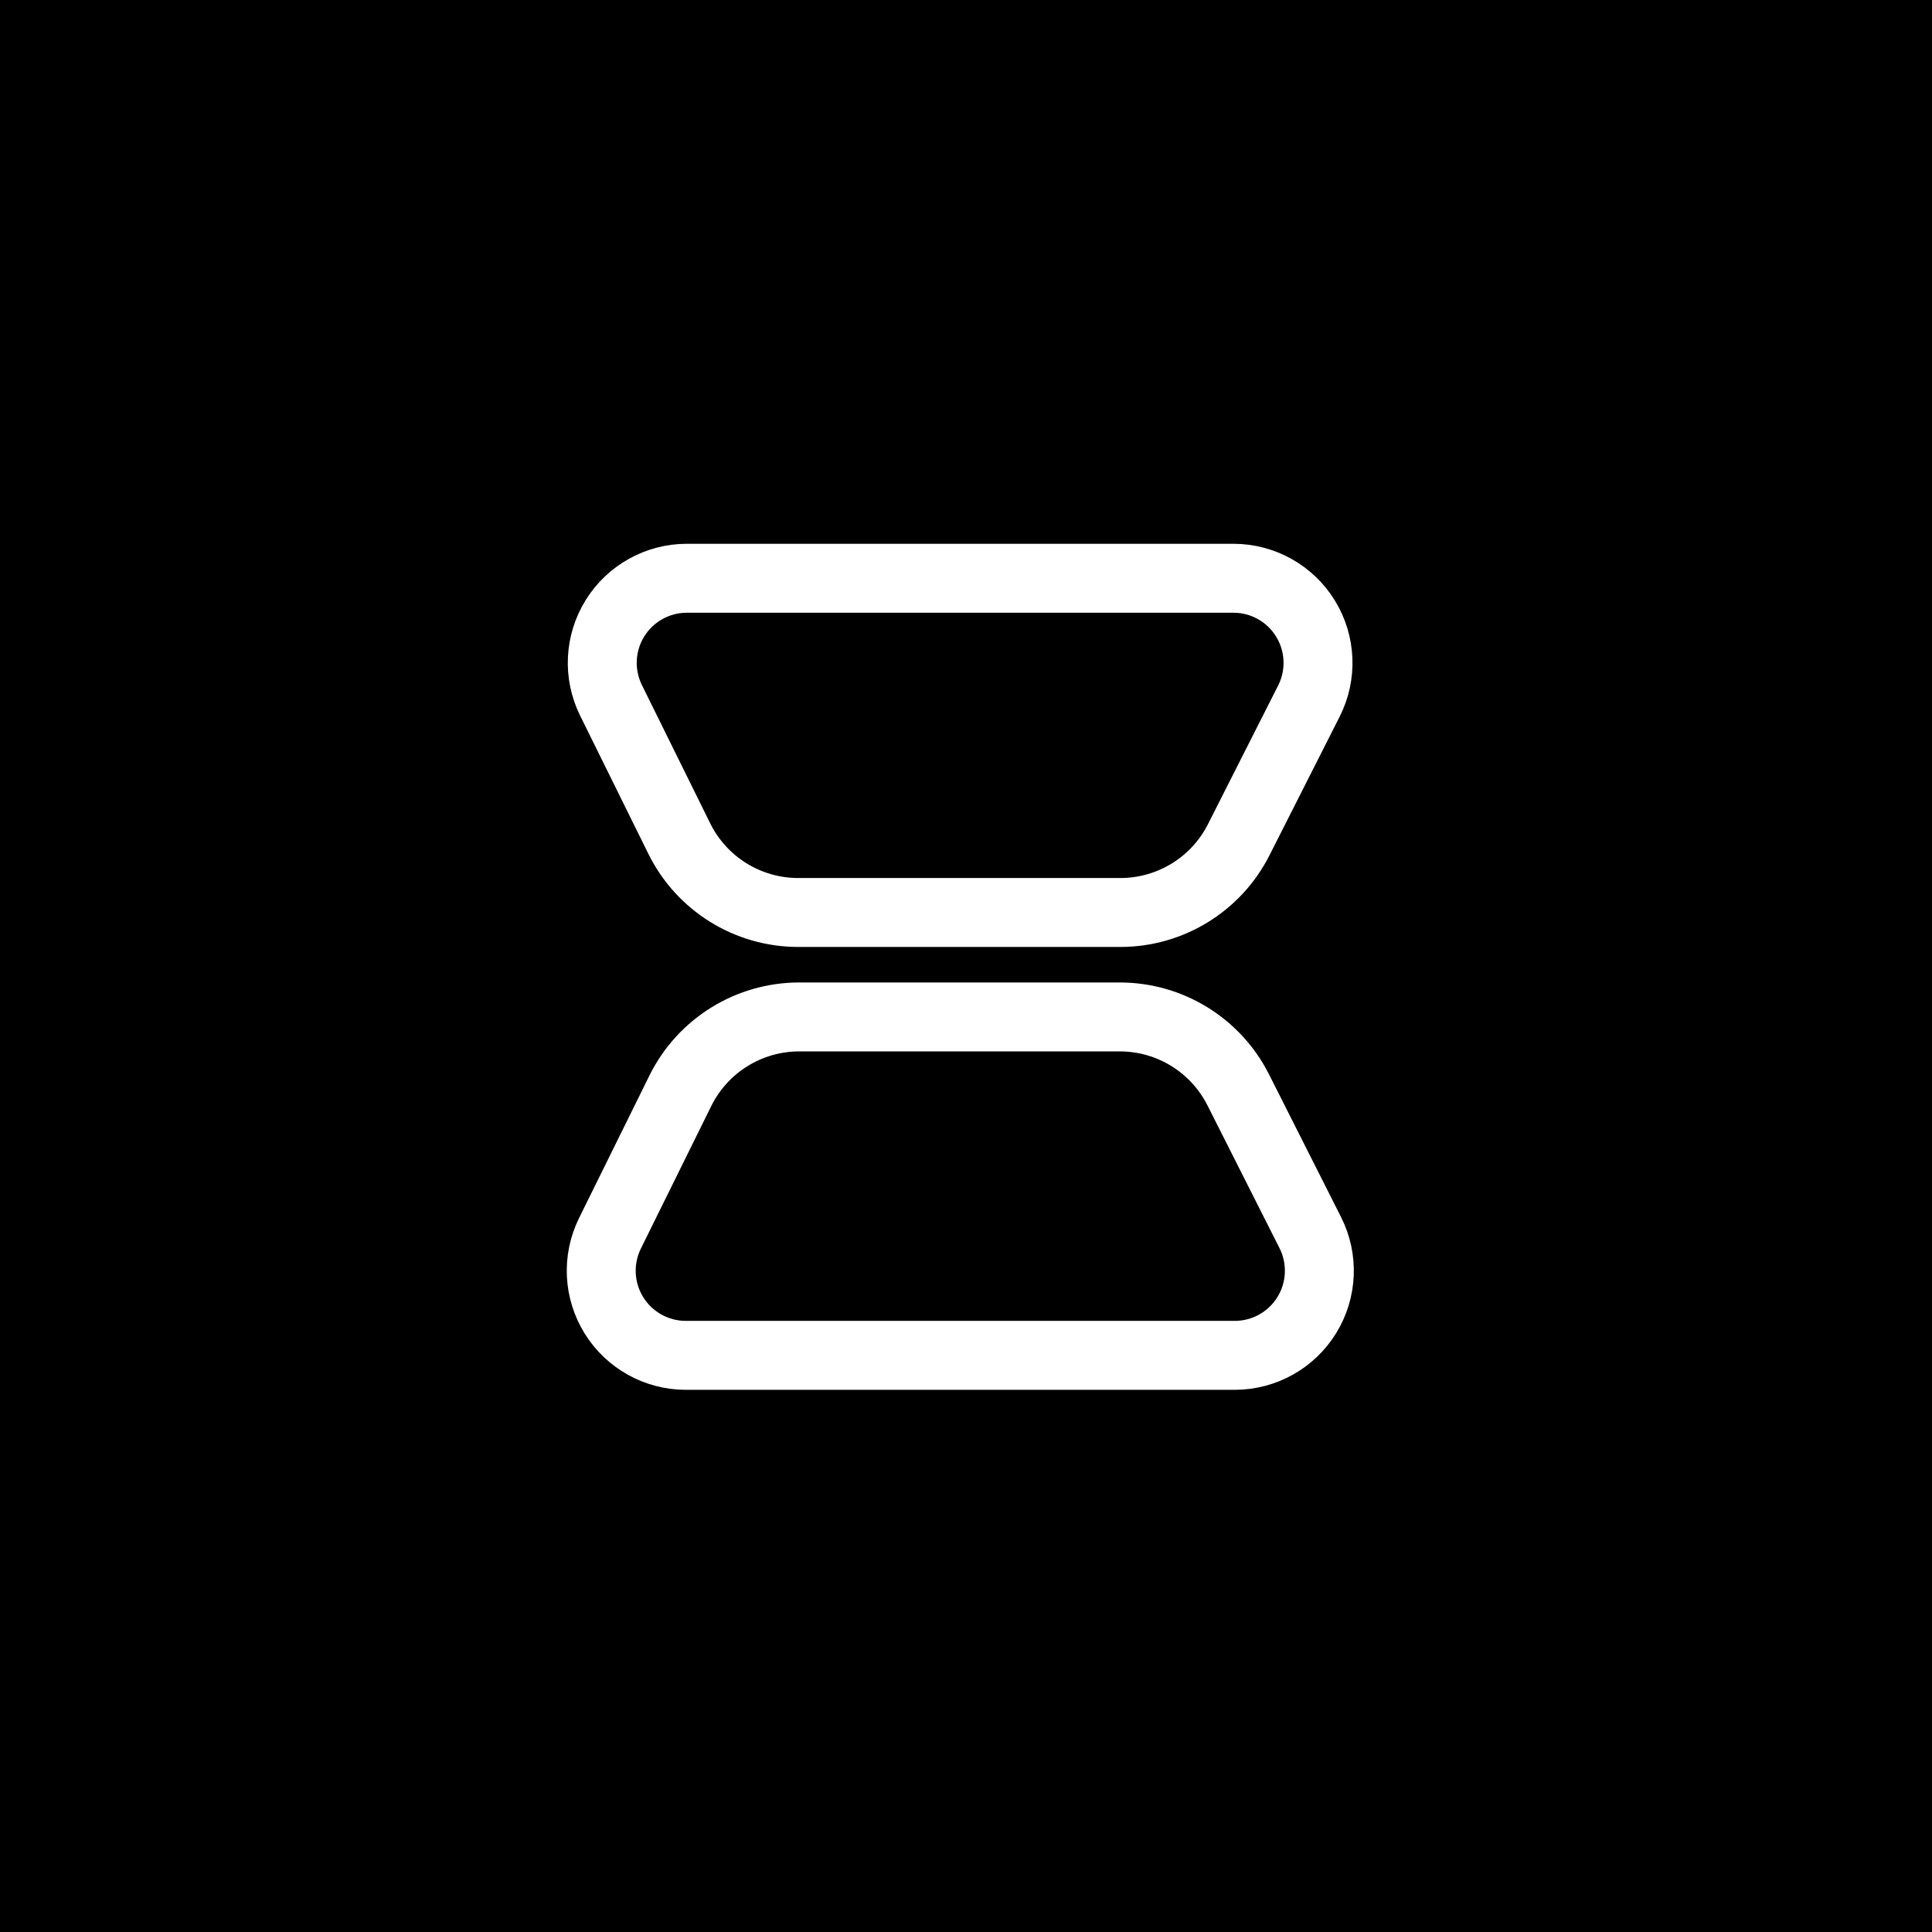
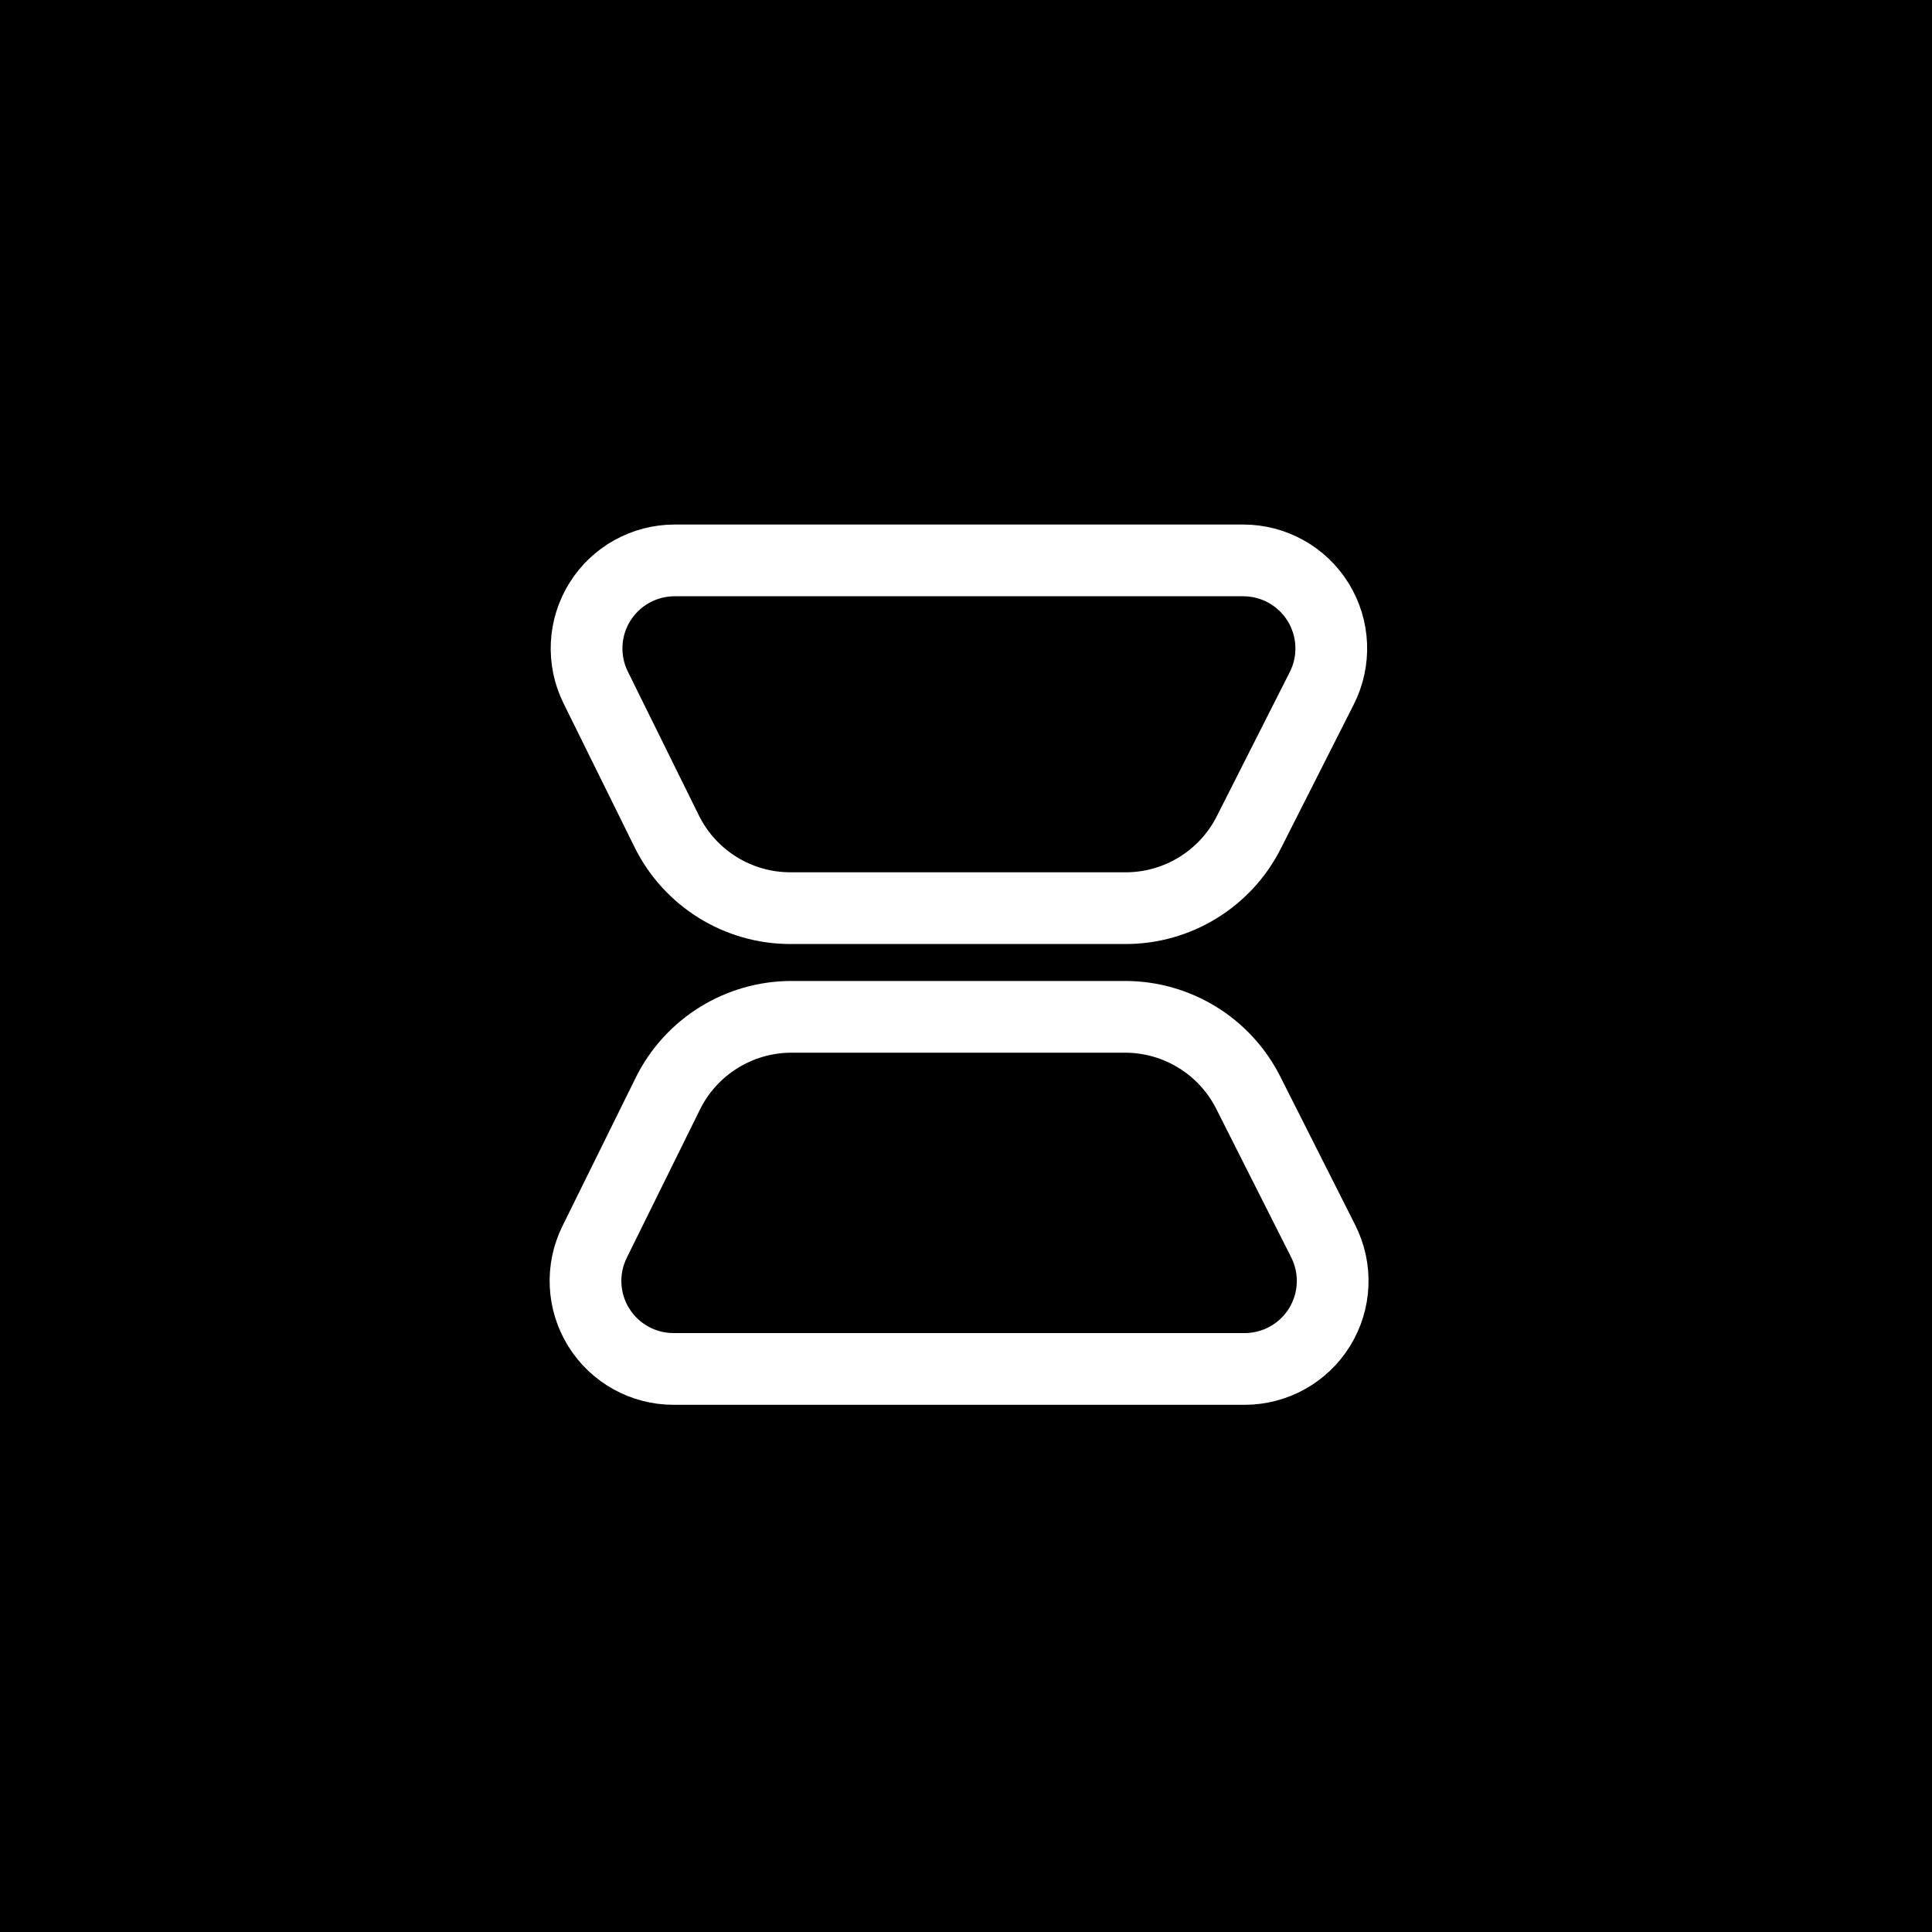
<svg xmlns="http://www.w3.org/2000/svg" viewBox="0 0 64 64" role="img" aria-label="Damaros">
  <rect width="64" height="64" fill="#000" />
-   <g fill="none" stroke="#fff" stroke-width="33" stroke-linejoin="round" stroke-linecap="round" transform="translate(15.5,14.0) scale(0.0692)">
+   <g fill="none" stroke="#fff" stroke-width="33" stroke-linejoin="round" stroke-linecap="round" transform="translate(14.8,13.2) scale(0.072)">
    <path d="M 104.82 74.50 L 366.46 74.50 A 40.50 40.50 0 0 1 402.59 133.29 L 368.99 199.68 A 63.50 63.50 0 0 1 312.33 234.50 L 158.12 234.50 A 63.50 63.50 0 0 1 101.18 199.11 L 68.50 132.93 A 40.50 40.50 0 0 1 104.82 74.50 Z" />
    <path d="M 158.62 284.50 L 312.06 284.50 A 63.50 63.50 0 0 1 368.75 319.39 L 403.25 387.75 A 40.50 40.50 0 0 1 367.09 446.50 L 104.32 446.50 A 40.50 40.50 0 0 1 68.01 388.07 L 101.68 319.88 A 63.50 63.50 0 0 1 158.62 284.50 Z" />
  </g>
</svg>
